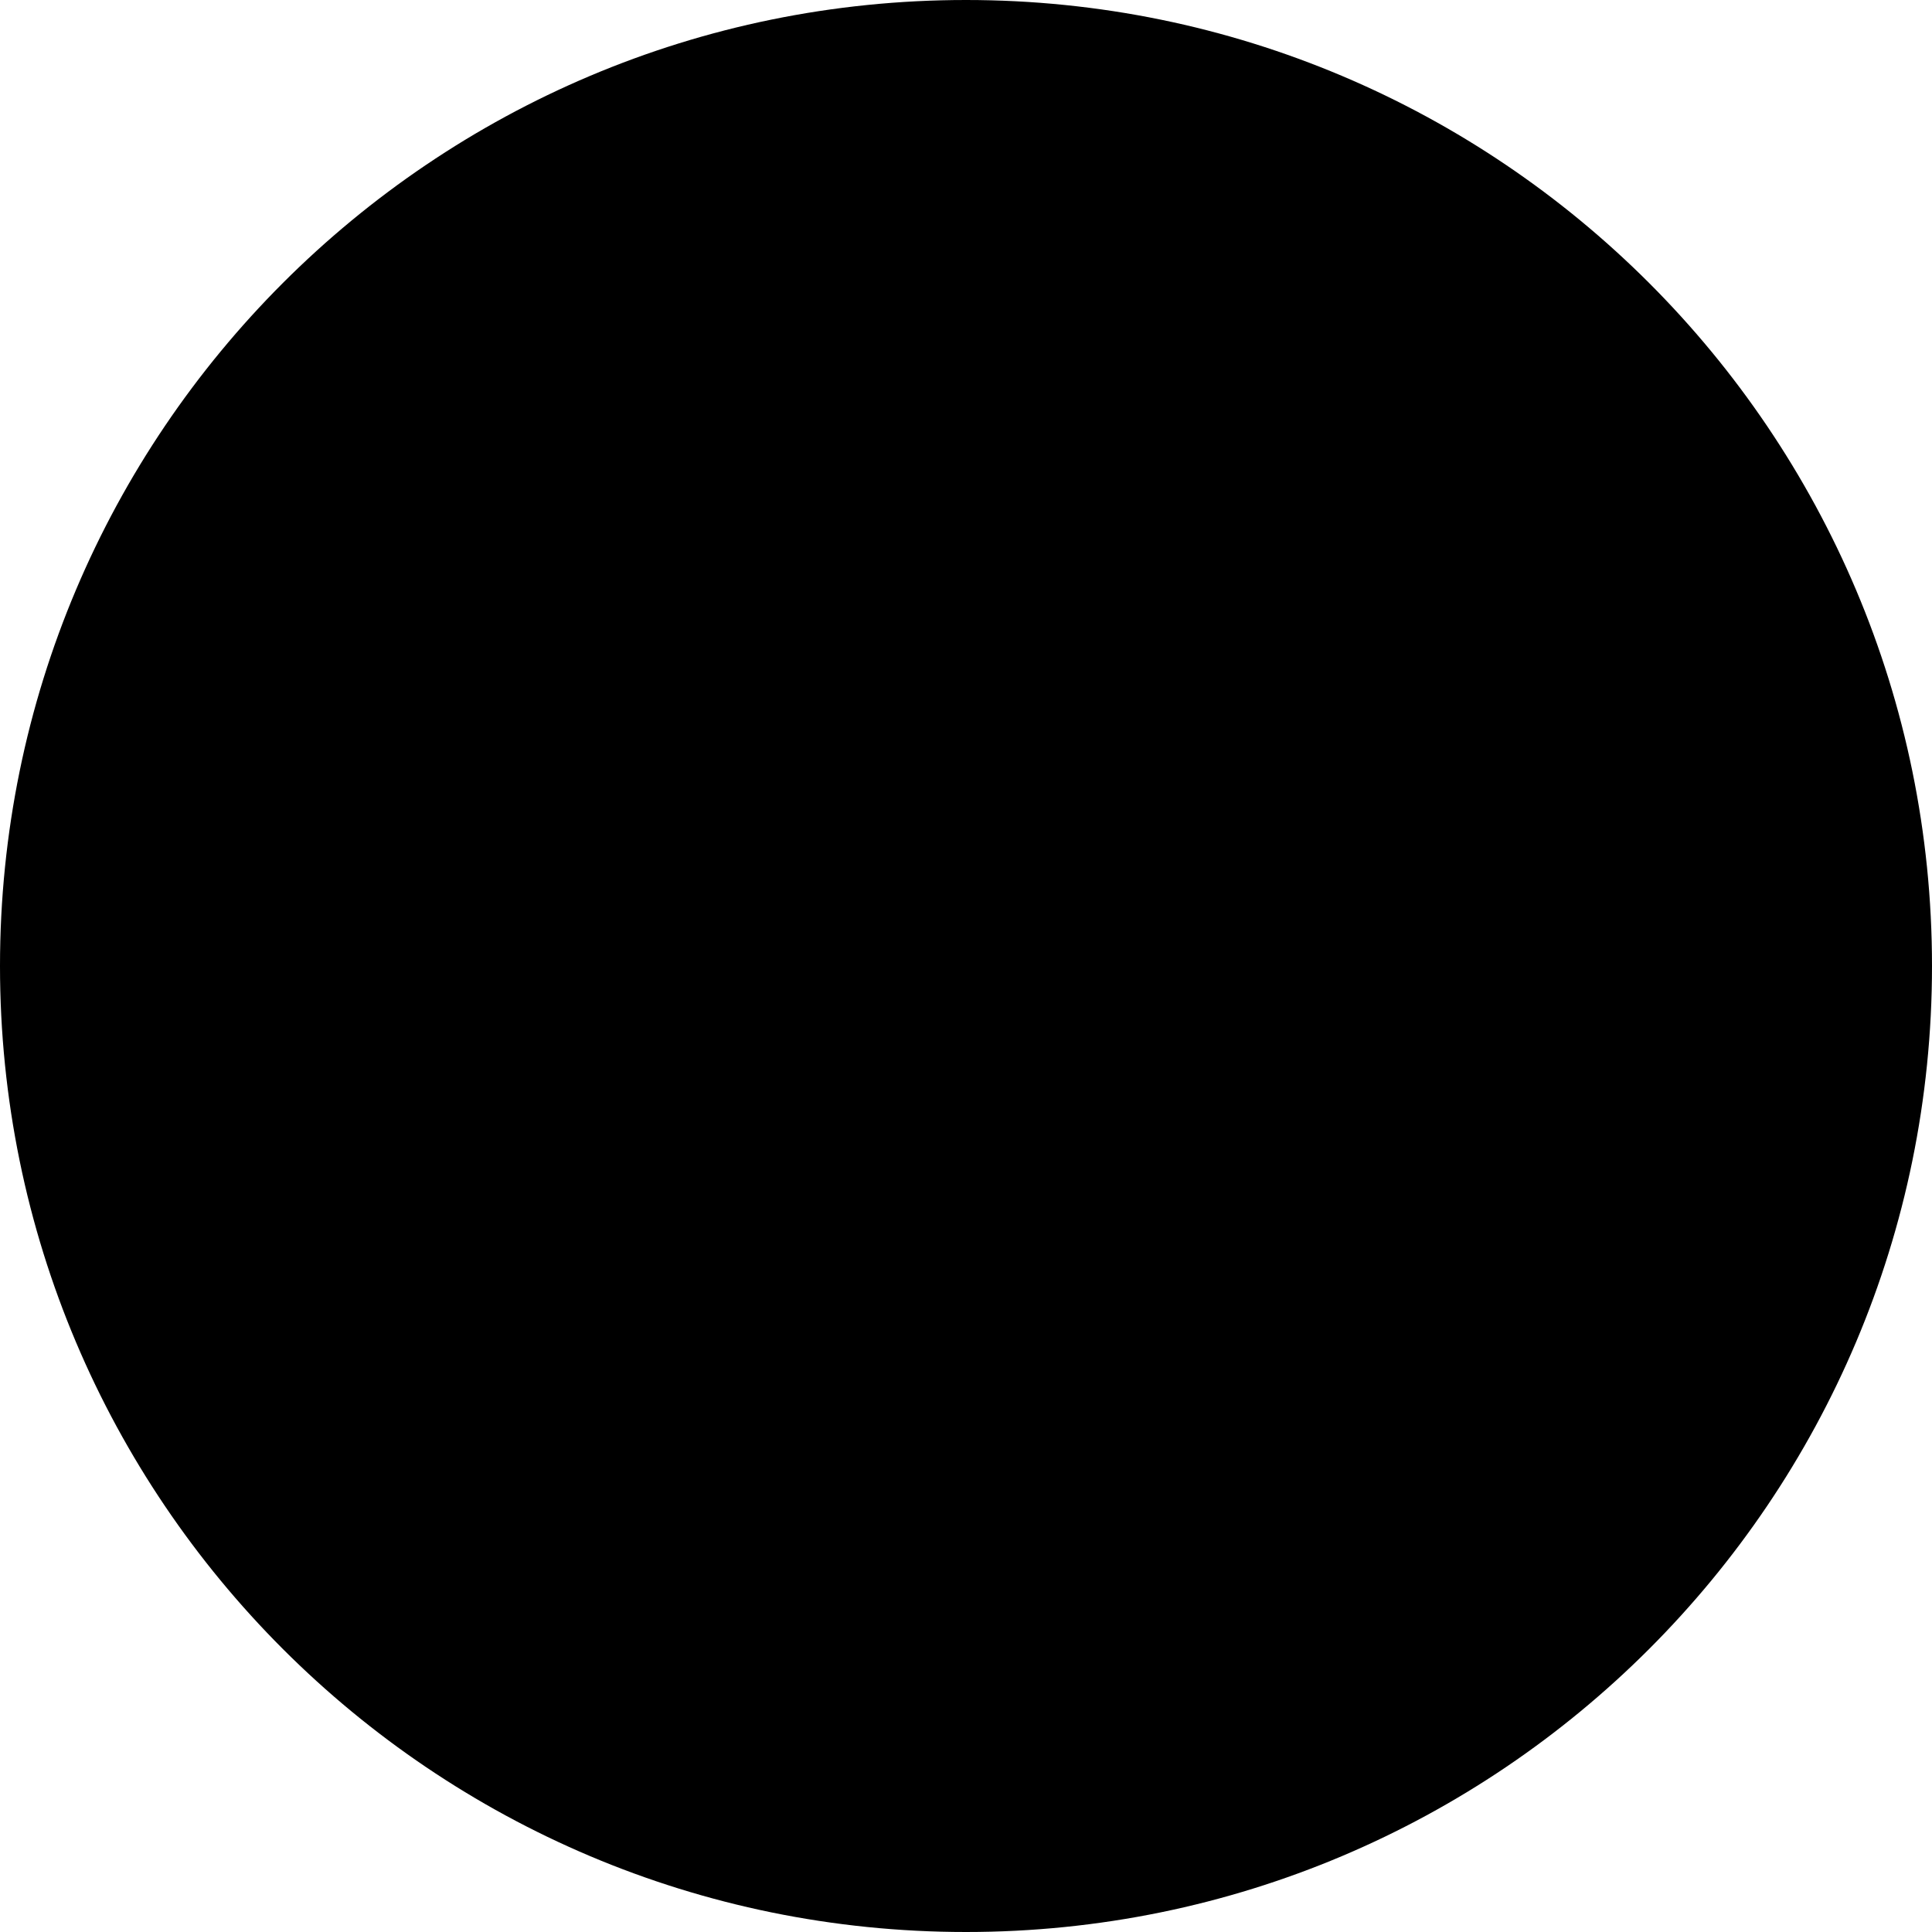
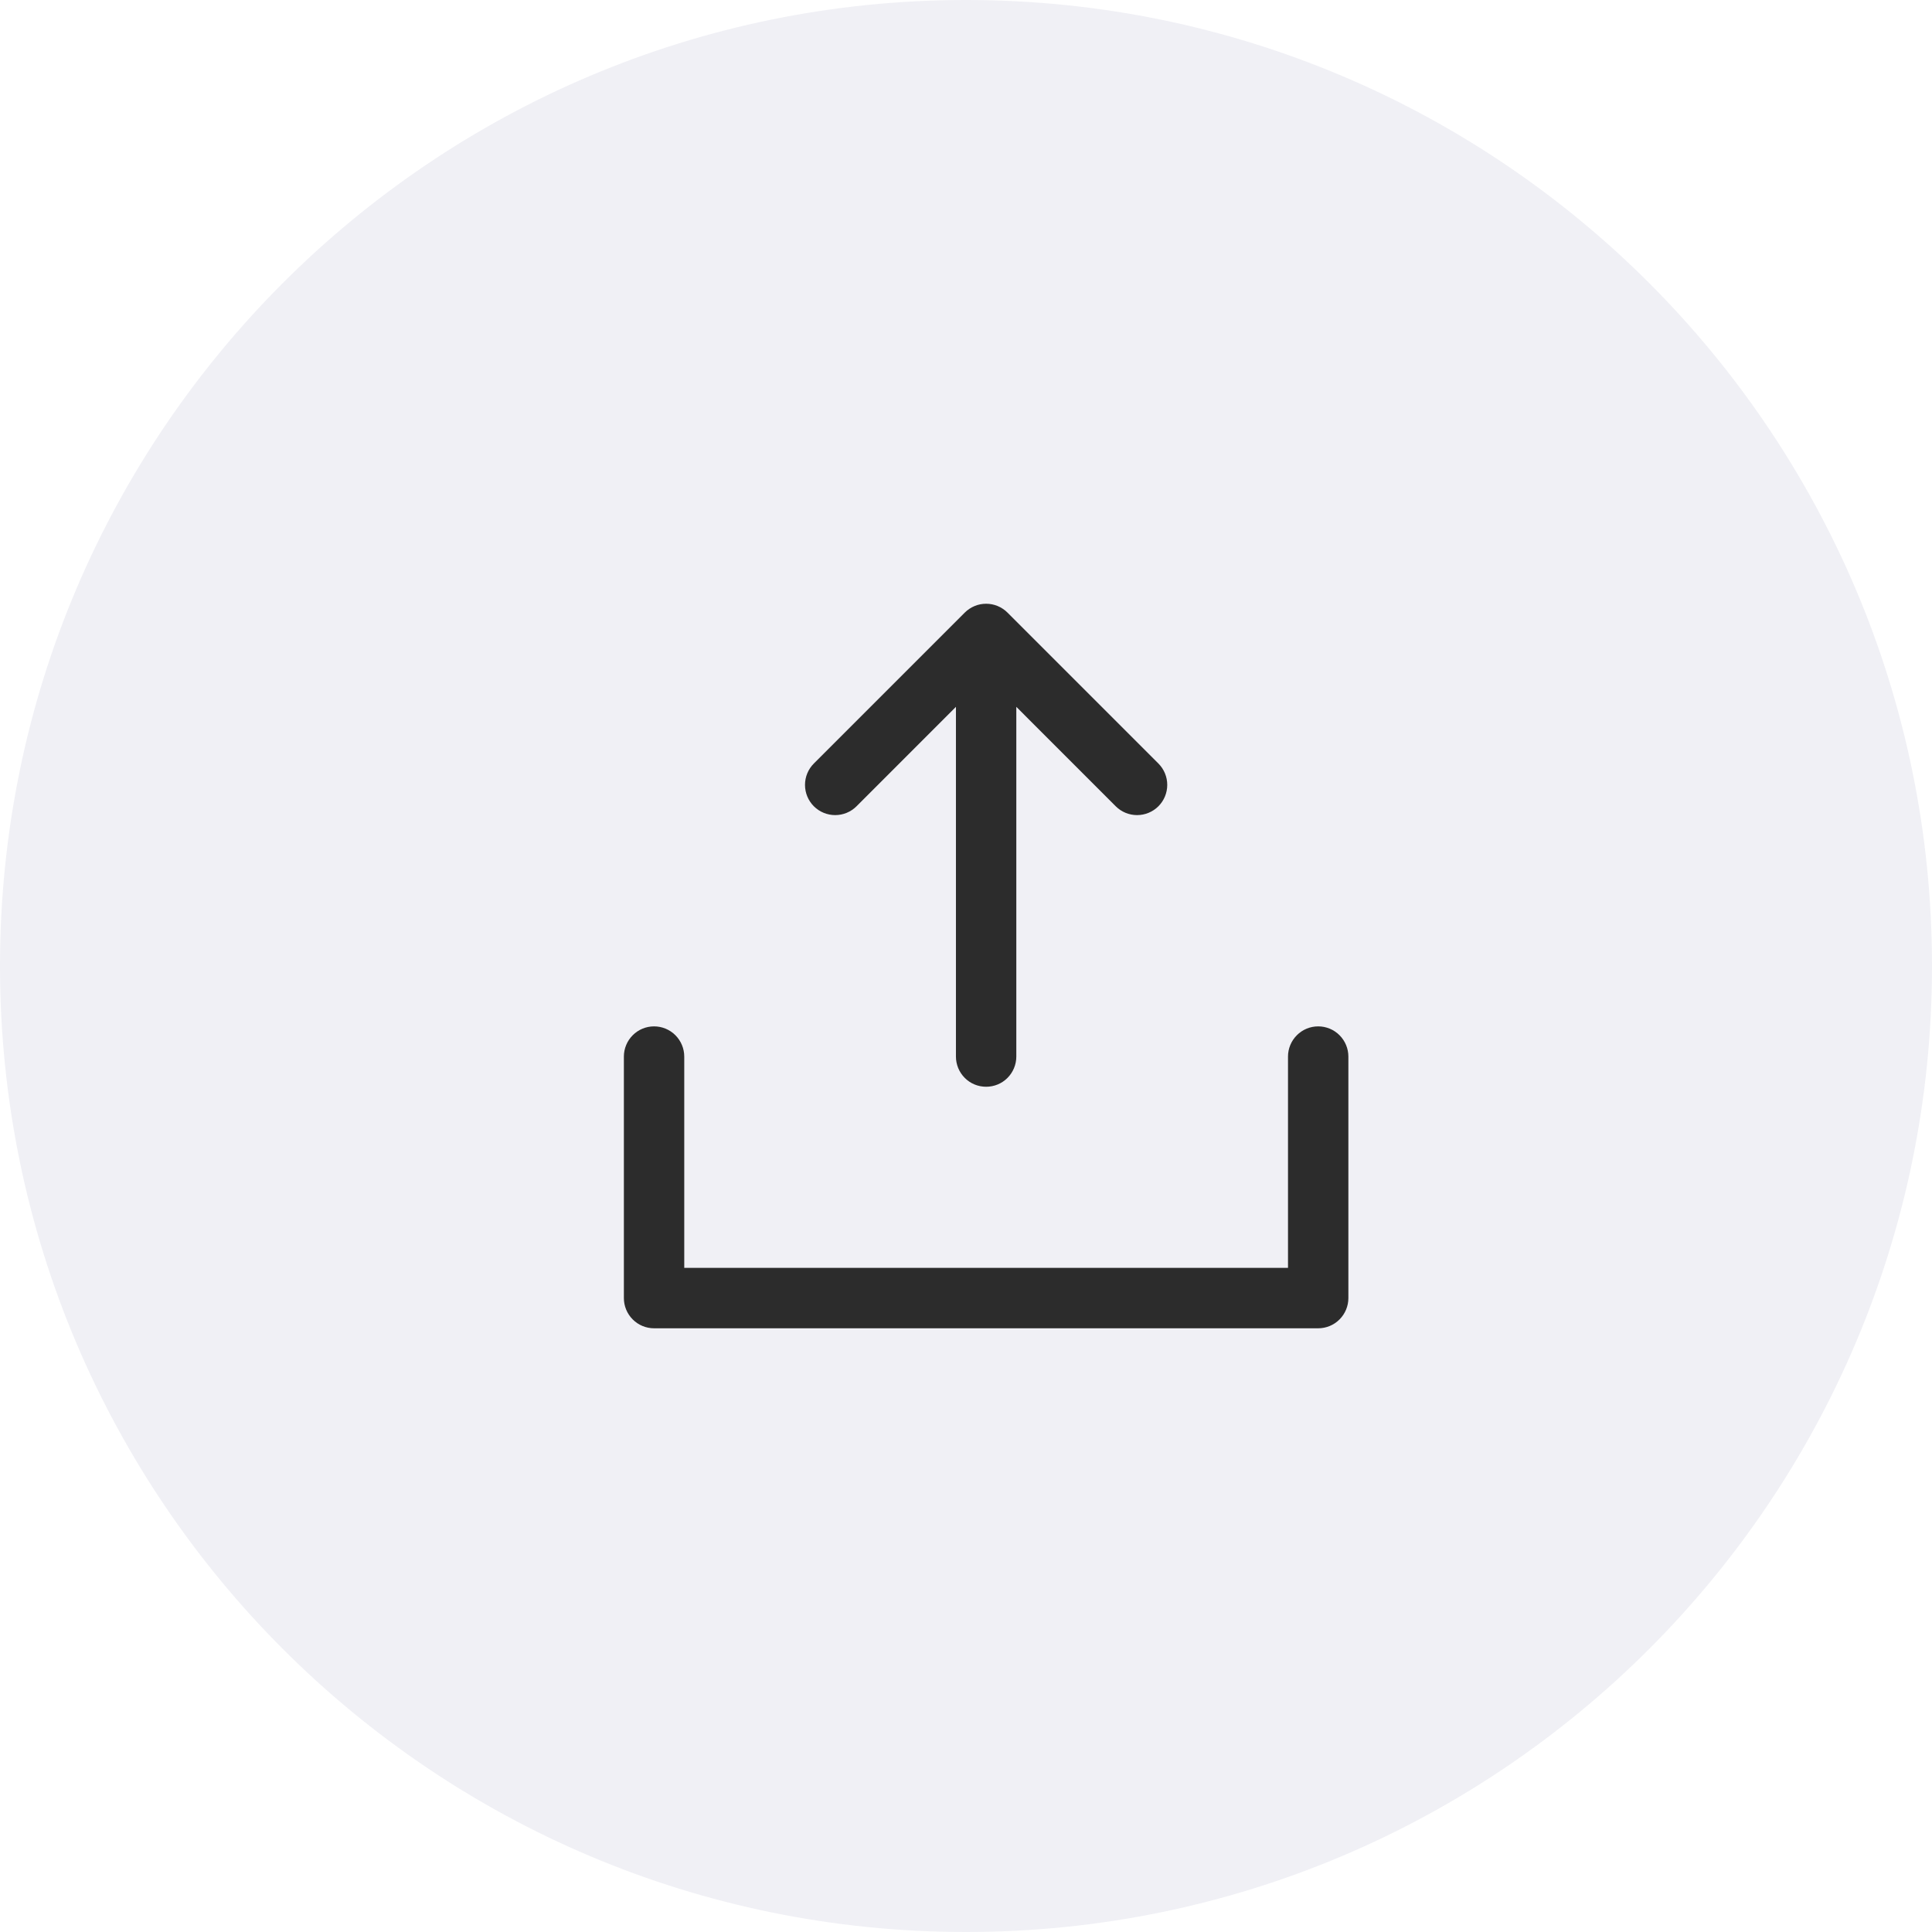
<svg xmlns="http://www.w3.org/2000/svg" width="48" height="48" viewBox="0 0 48 48" fill="none">
  <g id="Frame">
-     <rect width="48" height="48" rx="24" fill="currentColor" />
-     <path id="Vector" d="M33.5 26.25V32.251C33.5 32.449 33.421 32.64 33.28 32.781C33.14 32.922 32.949 33.001 32.75 33.001H16.25C16.051 33.001 15.86 32.922 15.72 32.781C15.579 32.64 15.5 32.449 15.5 32.251V26.25C15.5 26.052 15.579 25.861 15.72 25.72C15.86 25.579 16.051 25.5 16.25 25.5C16.449 25.5 16.64 25.579 16.78 25.72C16.921 25.861 17 26.052 17 26.25V31.5H32V26.25C32 26.052 32.079 25.861 32.22 25.72C32.36 25.579 32.551 25.5 32.75 25.5C32.949 25.5 33.14 25.579 33.28 25.72C33.421 25.861 33.5 26.052 33.5 26.25ZM21.281 20.031L23.75 17.561V26.25C23.75 26.449 23.829 26.64 23.97 26.781C24.11 26.922 24.301 27 24.5 27C24.699 27 24.89 26.922 25.03 26.781C25.171 26.64 25.25 26.449 25.25 26.25V17.561L27.719 20.031C27.86 20.172 28.051 20.251 28.25 20.251C28.449 20.251 28.64 20.172 28.781 20.031C28.921 19.89 29 19.7 29 19.5C29 19.301 28.921 19.111 28.781 18.97L25.031 15.22C24.961 15.15 24.878 15.095 24.787 15.057C24.696 15.019 24.599 15 24.5 15C24.401 15 24.304 15.019 24.213 15.057C24.122 15.095 24.039 15.15 23.969 15.22L20.219 18.97C20.079 19.111 20 19.301 20 19.5C20 19.7 20.079 19.89 20.219 20.031C20.36 20.172 20.551 20.251 20.75 20.251C20.949 20.251 21.14 20.172 21.281 20.031Z" fill="currentColor" />
+     <rect width="48" height="48" rx="24" fill="#F0F0F5" />
+     <path id="Vector" d="M33.5 26.25V32.251C33.5 32.449 33.421 32.64 33.28 32.781C33.14 32.922 32.949 33.001 32.75 33.001H16.25C16.051 33.001 15.86 32.922 15.72 32.781C15.579 32.64 15.5 32.449 15.5 32.251V26.25C15.5 26.052 15.579 25.861 15.72 25.72C15.86 25.579 16.051 25.5 16.25 25.5C16.449 25.5 16.64 25.579 16.78 25.72C16.921 25.861 17 26.052 17 26.25V31.5H32V26.25C32 26.052 32.079 25.861 32.22 25.72C32.36 25.579 32.551 25.5 32.75 25.5C32.949 25.5 33.14 25.579 33.28 25.72C33.421 25.861 33.5 26.052 33.5 26.25ZM21.281 20.031L23.75 17.561V26.25C23.75 26.449 23.829 26.64 23.97 26.781C24.11 26.922 24.301 27 24.5 27C24.699 27 24.89 26.922 25.03 26.781C25.171 26.64 25.25 26.449 25.25 26.25V17.561L27.719 20.031C27.86 20.172 28.051 20.251 28.25 20.251C28.449 20.251 28.64 20.172 28.781 20.031C28.921 19.89 29 19.7 29 19.5C29 19.301 28.921 19.111 28.781 18.97L25.031 15.22C24.961 15.15 24.878 15.095 24.787 15.057C24.696 15.019 24.599 15 24.5 15C24.401 15 24.304 15.019 24.213 15.057C24.122 15.095 24.039 15.15 23.969 15.22L20.219 18.97C20.079 19.111 20 19.301 20 19.5C20 19.7 20.079 19.89 20.219 20.031C20.36 20.172 20.551 20.251 20.75 20.251C20.949 20.251 21.14 20.172 21.281 20.031Z" fill="#2C2C2C" />
  </g>
</svg>
